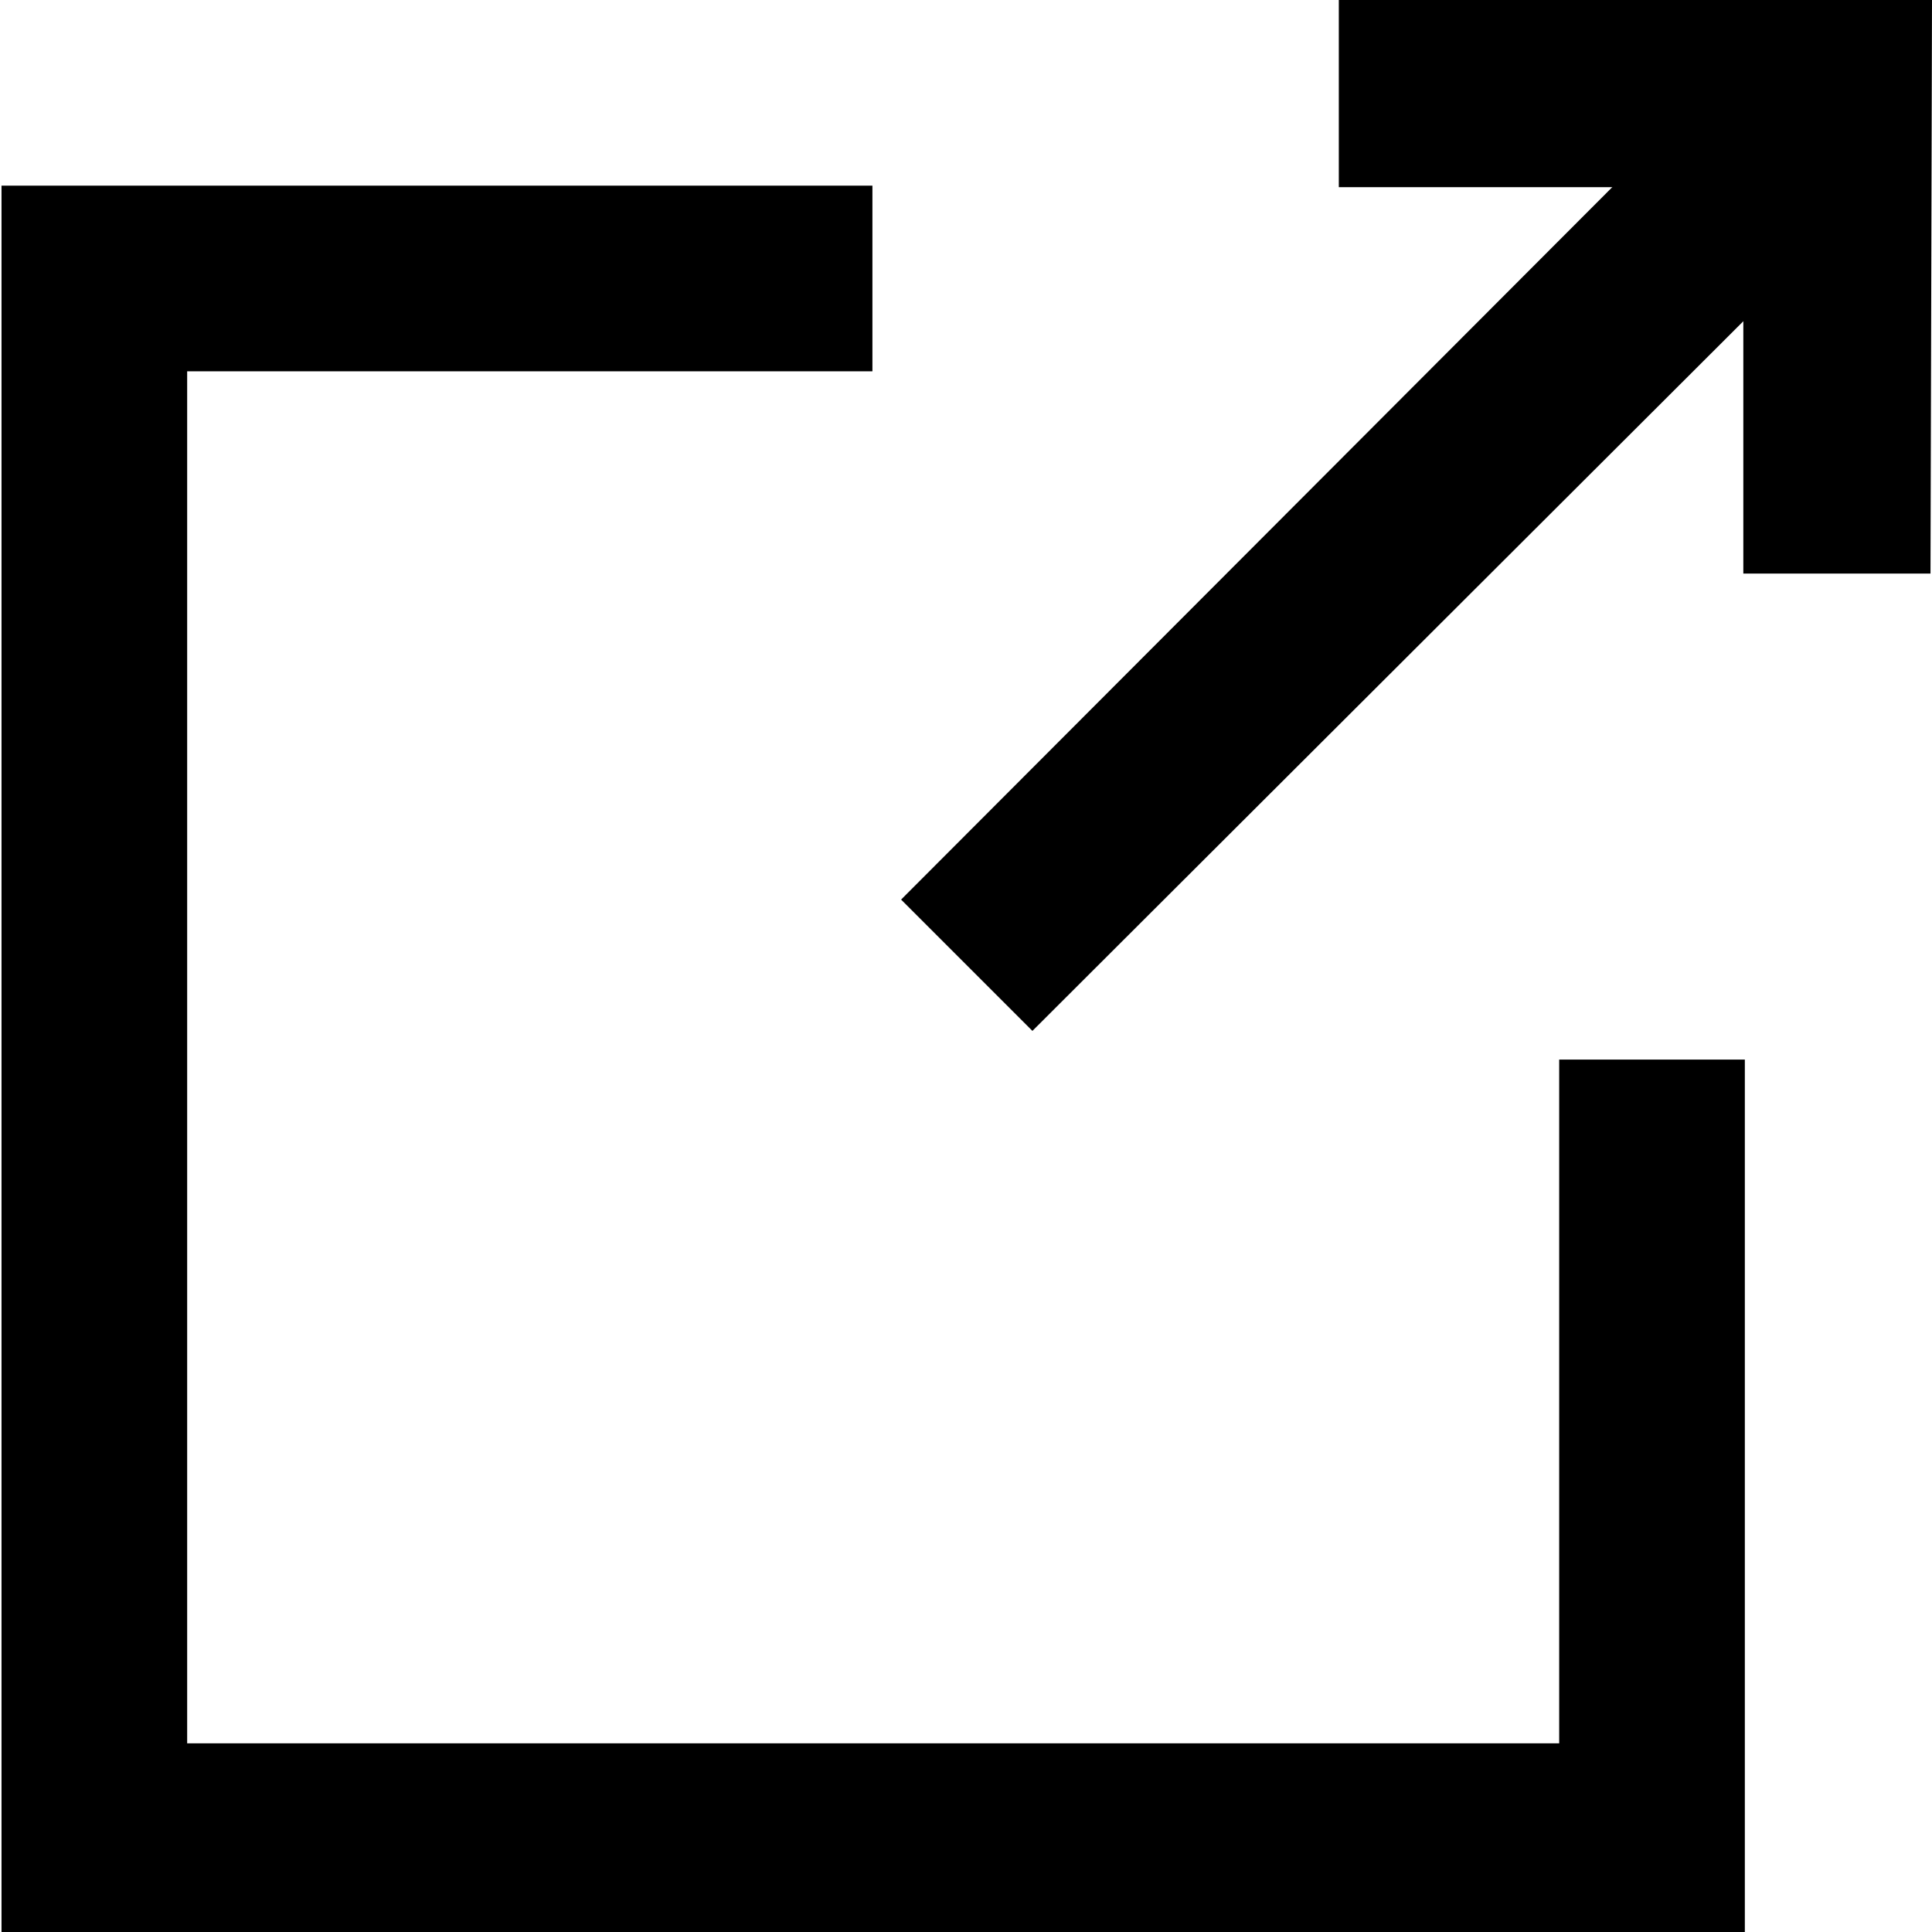
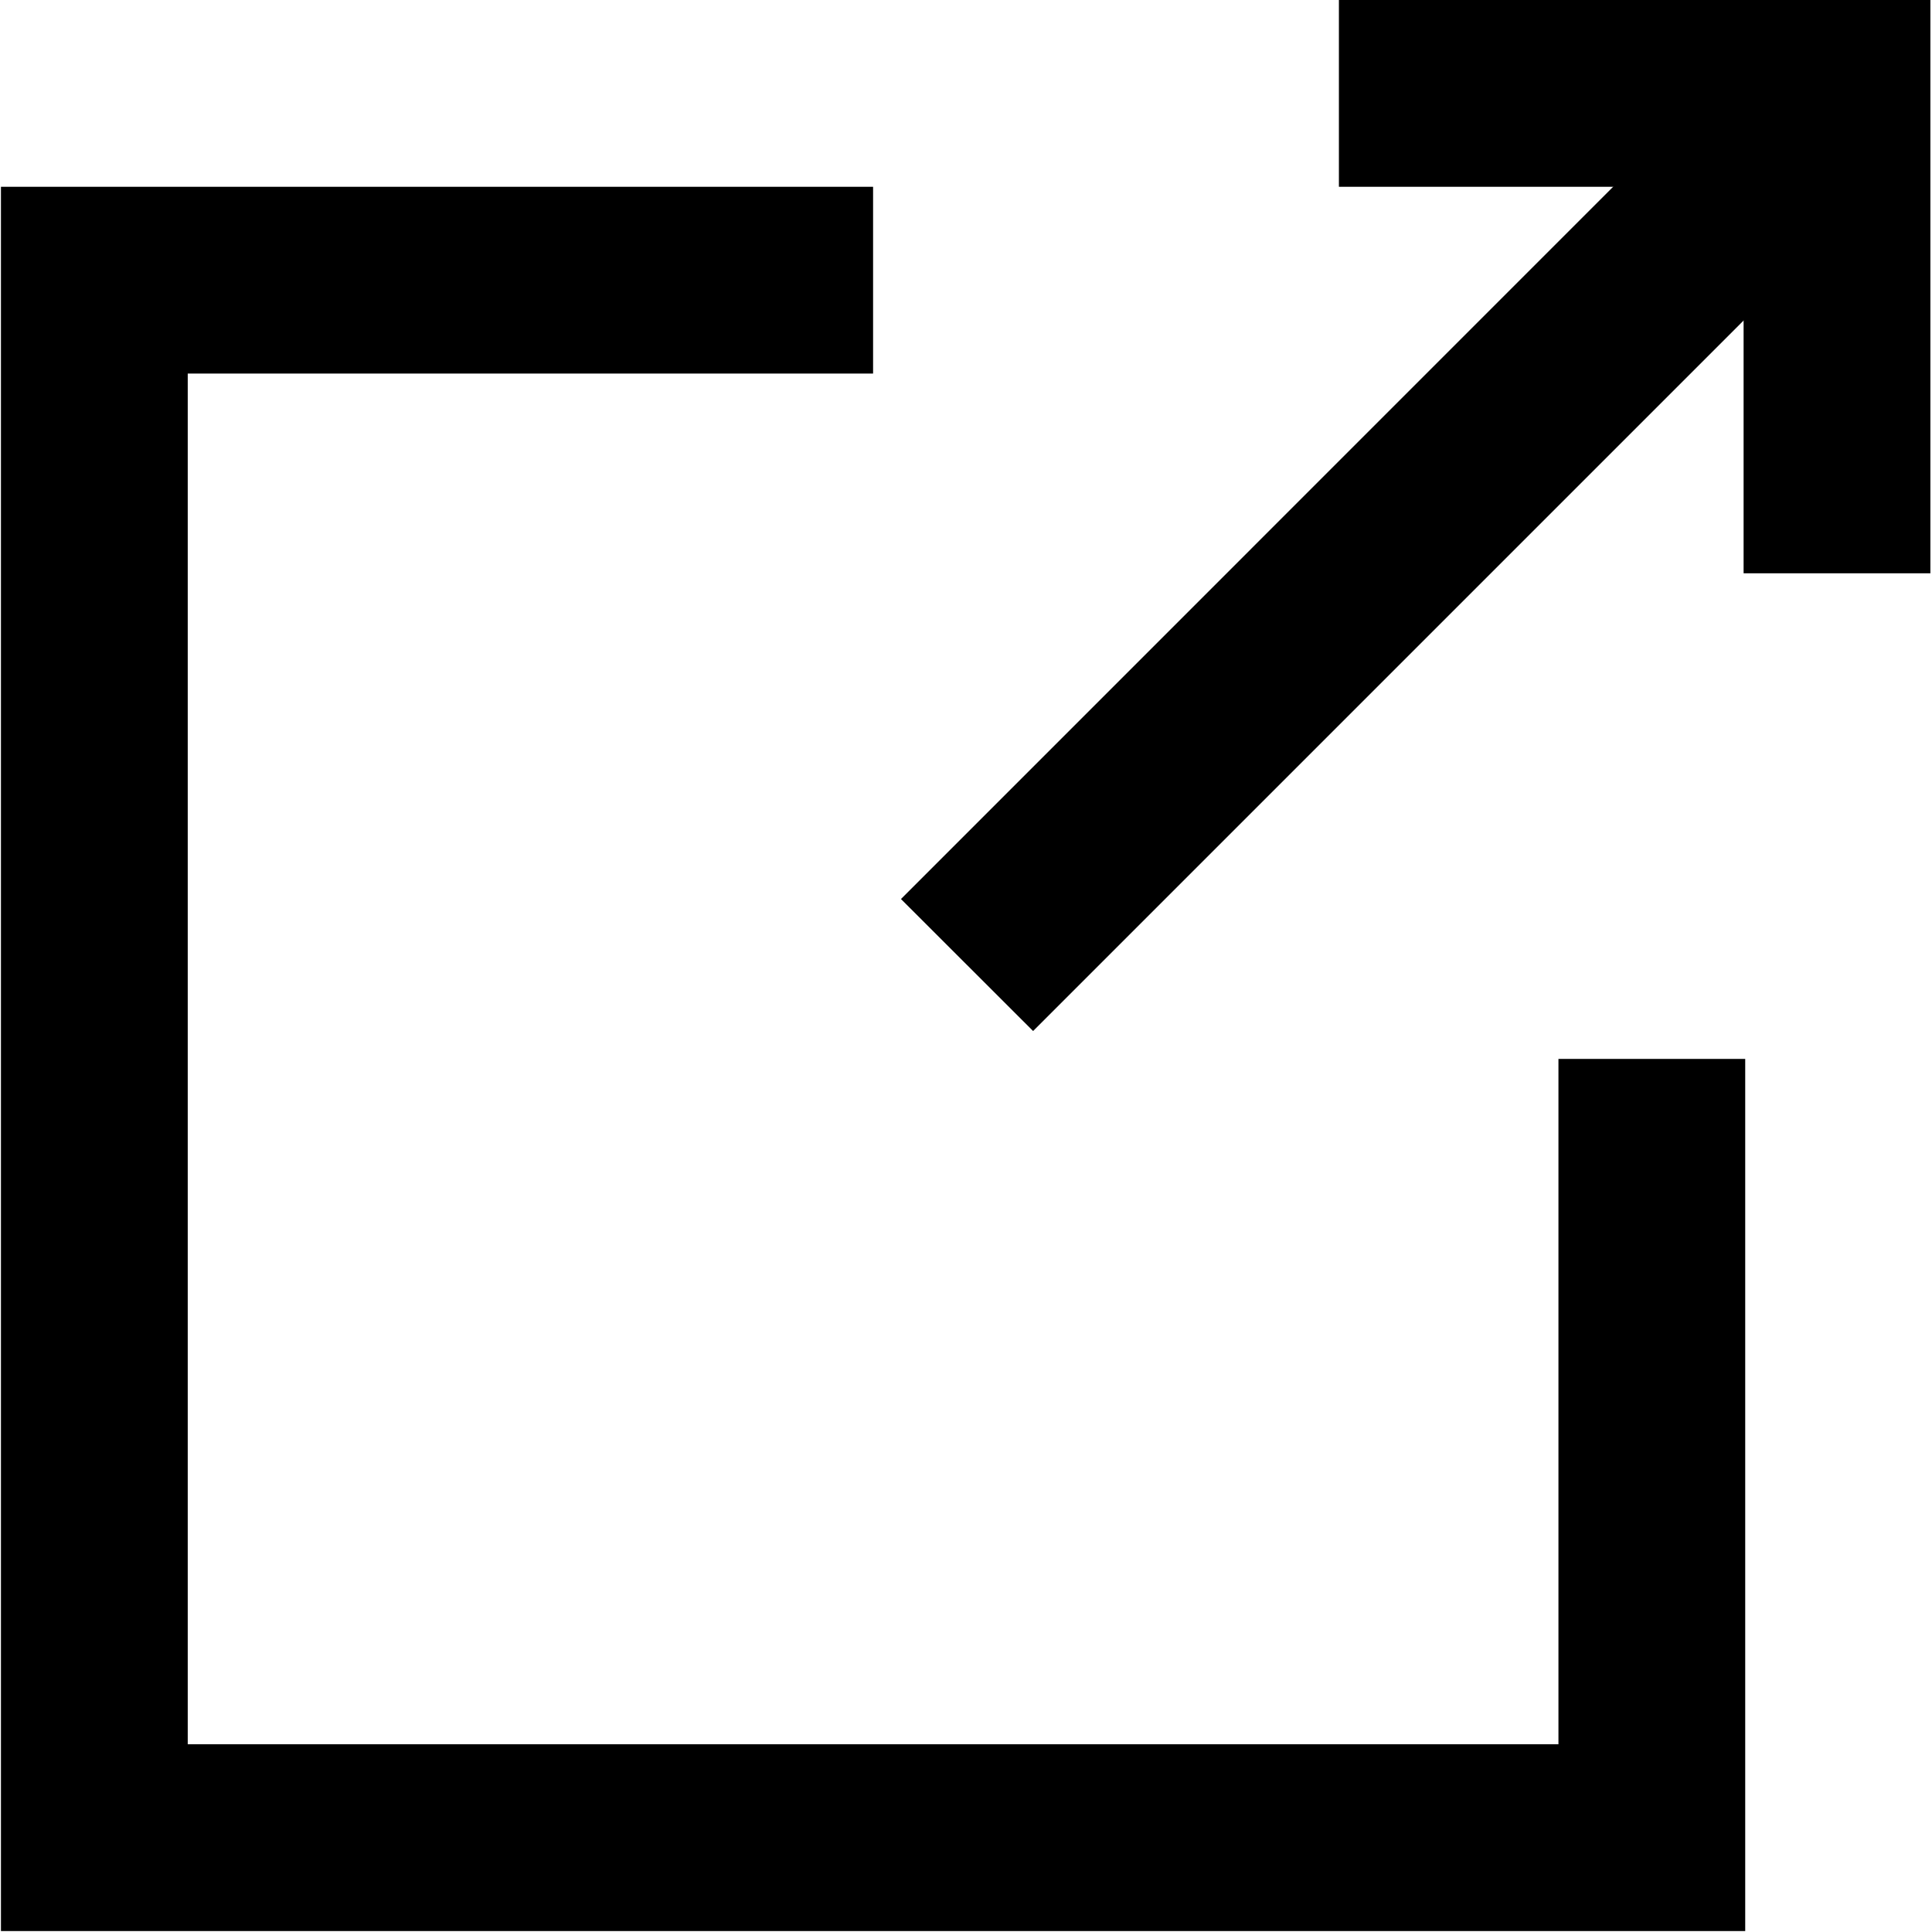
<svg xmlns="http://www.w3.org/2000/svg" width="128" height="128">
-   <path d="M115.6 128H.1V12.3h57.7v12.3H12.4v90.9h90.9V70.2h12.3z" />
-   <path d="M116.4 2.8l8.8 8.8-56.8 56.7-8.7-8.7z" />
-   <path d="M127.9 38h-12.4V12.4H88.7V0H128z" />
+   <path d="M115.625 127.937H.063V12.375h57.781v12.374H12.438v90.813h90.813V70.156h12.374z" />
+   <path d="M116.426 2.821l8.753 8.753-56.734 56.734-8.753-8.745z" />
+   <path d="M127.893 37.982h-12.375V12.375H88.706V0h39.187z" />
</svg>
